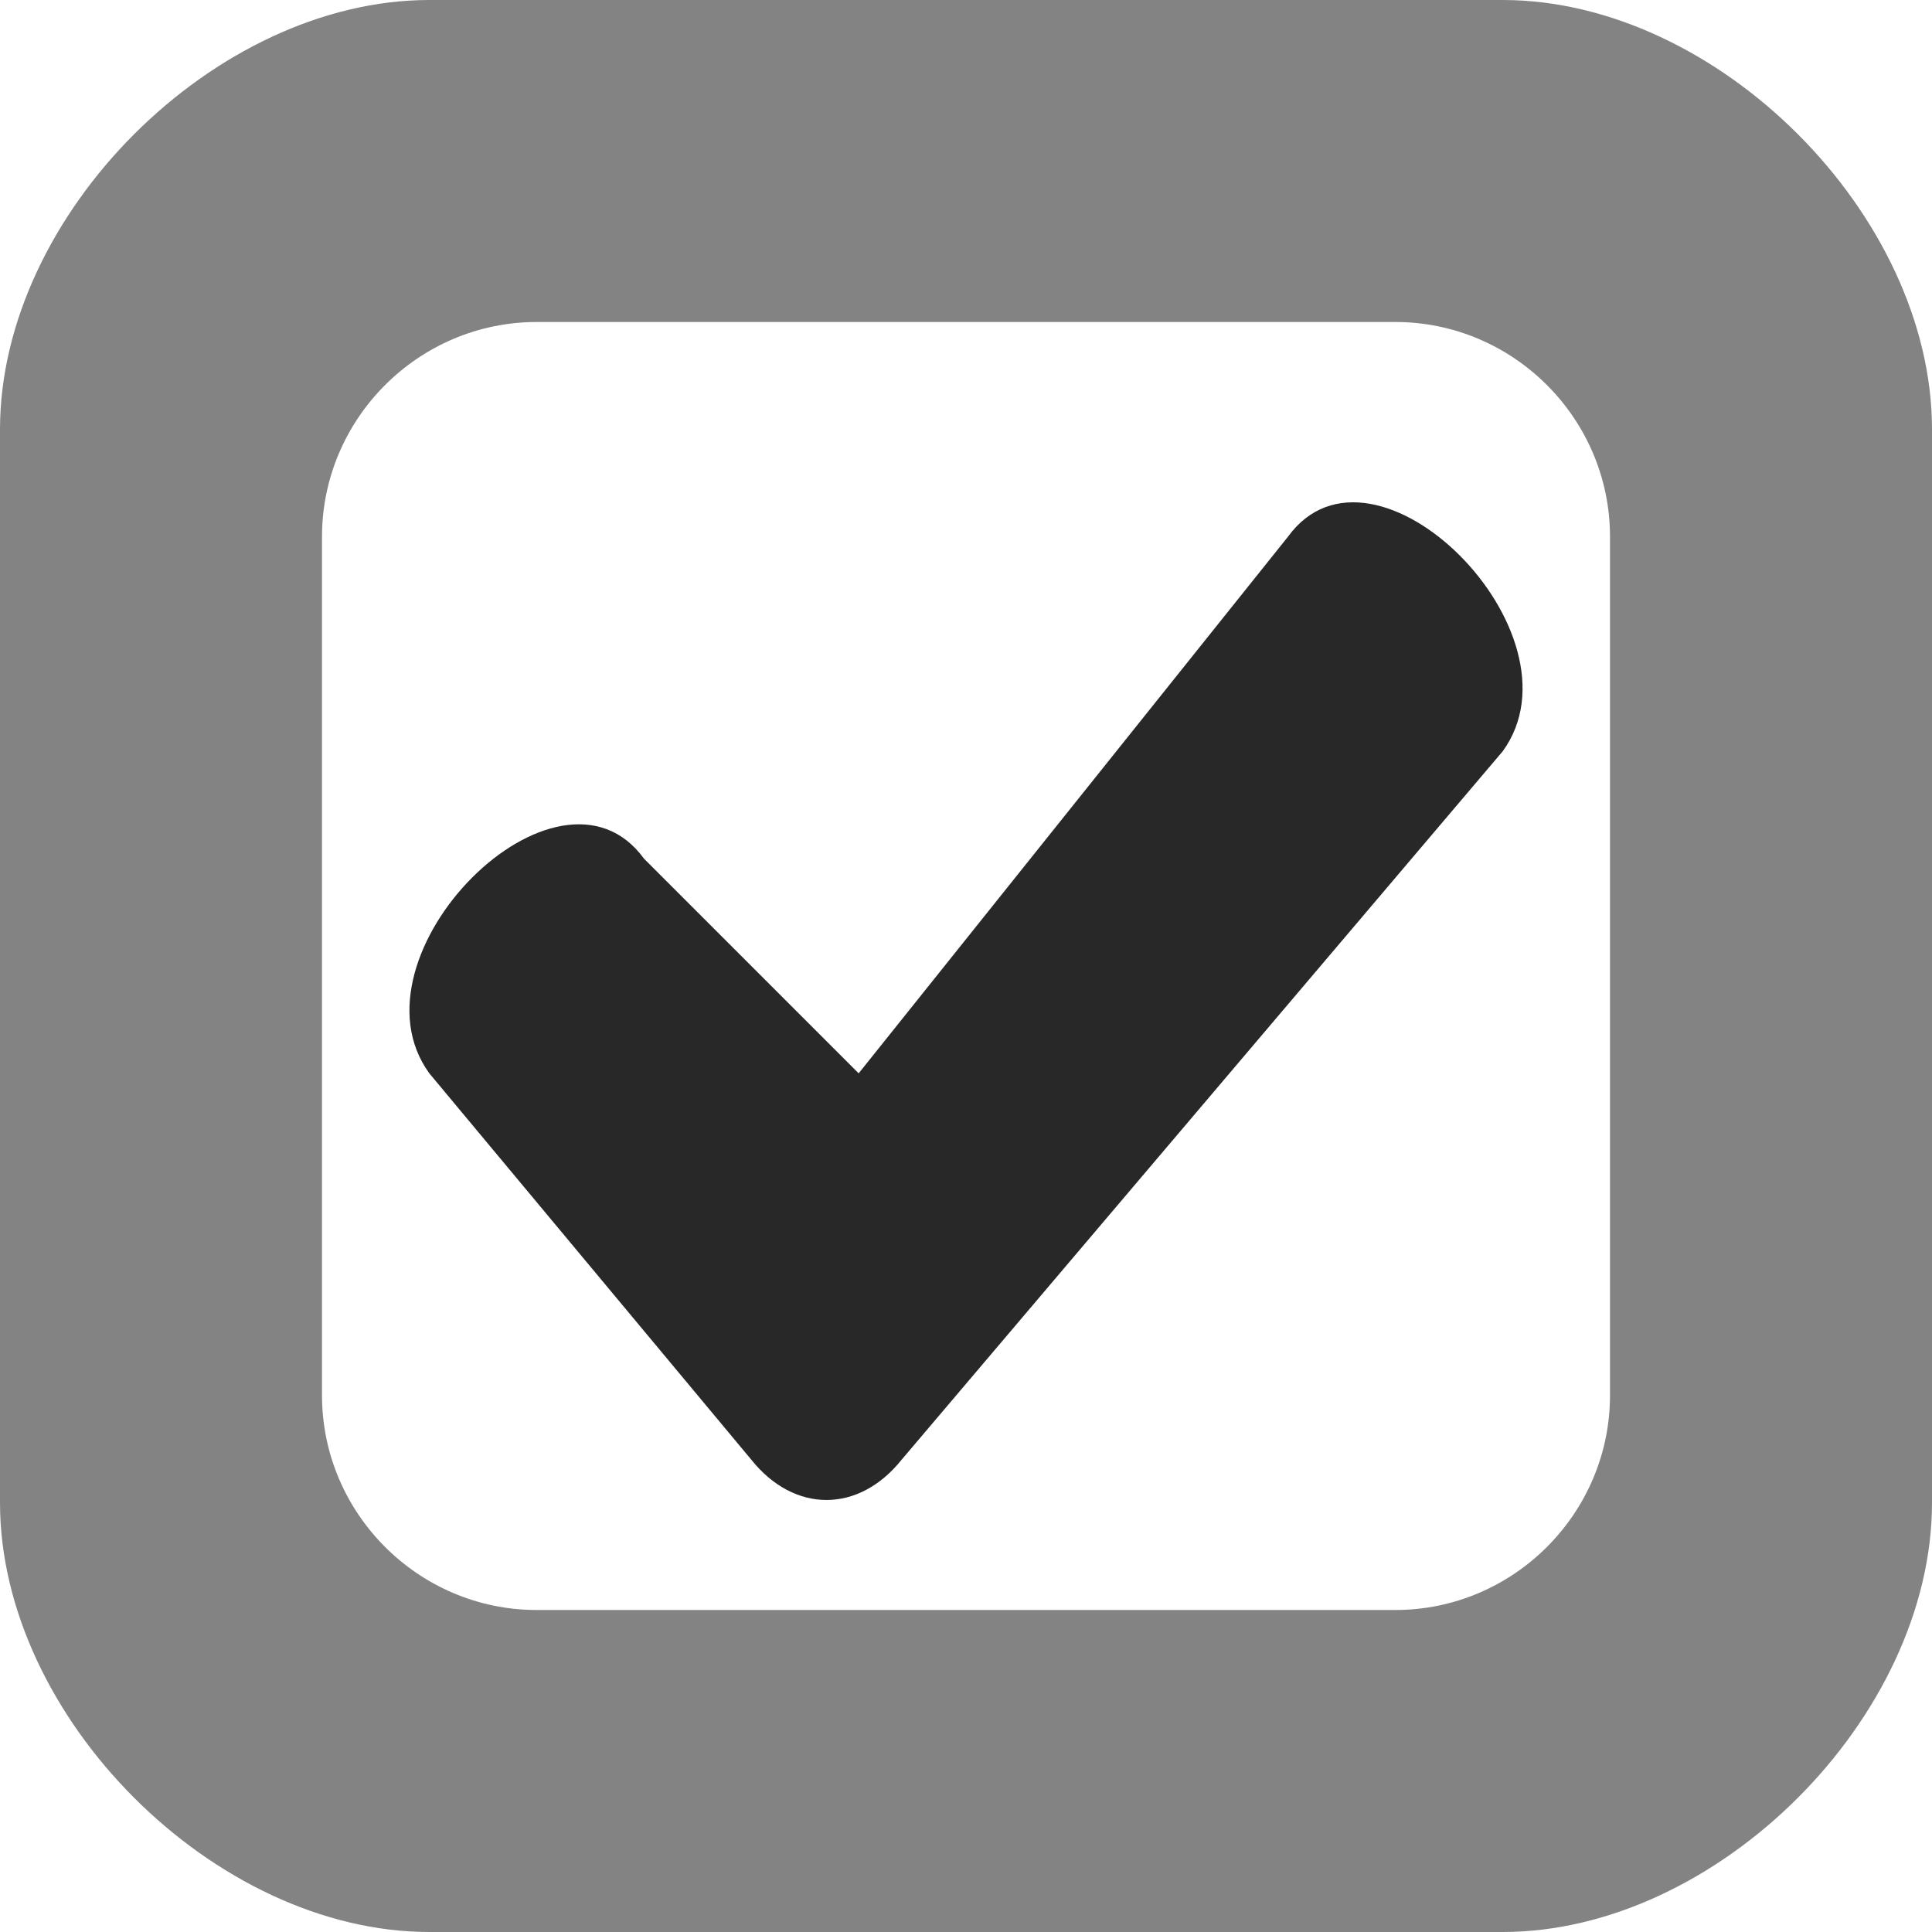
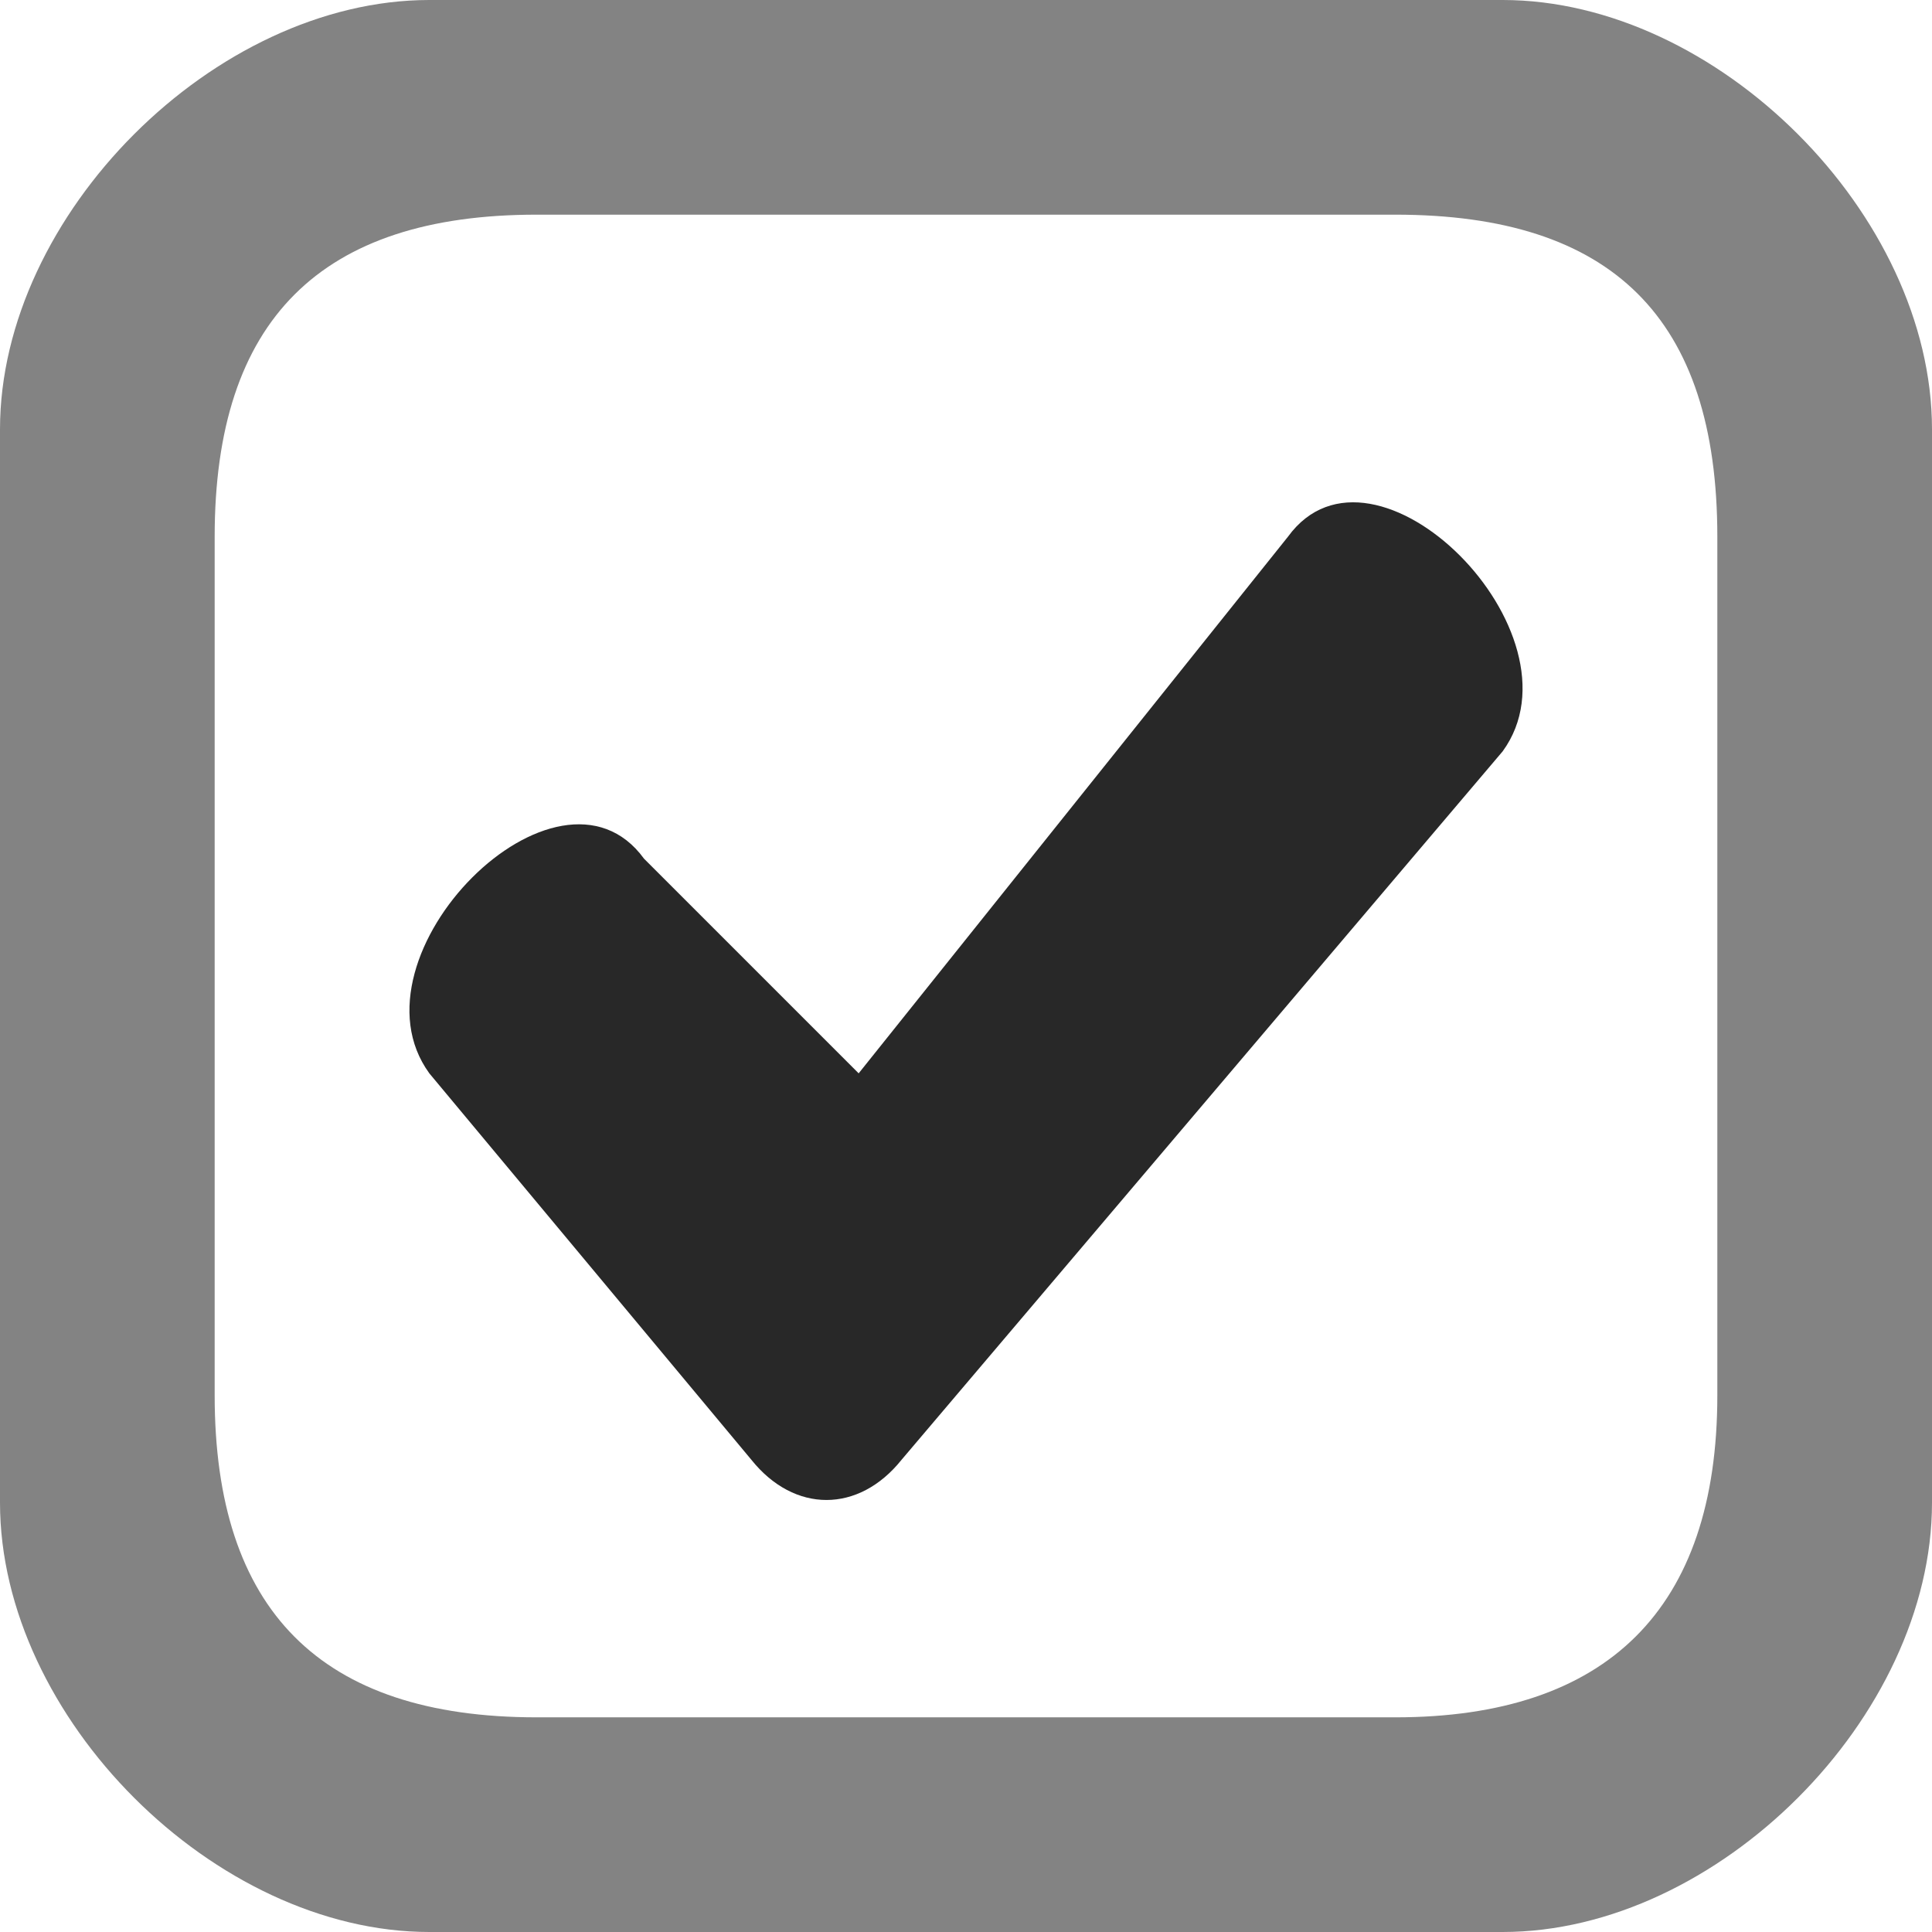
- <svg xmlns="http://www.w3.org/2000/svg" width="18" height="18" viewbox="0 0 18 18">
-   <path fill-rule="evenodd" clip-rule="evenodd" fill="#838383" d="M14 0h-10c-2 0-4 2-4 4v10c0 2 2 4 4 4h10c2 0 4-2 4-4v-10c0-2-2-4-4-4zm1 13c0 1.1-.9 2-2 2h-8c-1.1 0-2-.9-2-2v-8c0-1.1.9-2 2-2h8c1.1 0 2 .9 2 2v8z" />
-   <path fill="#282828" d="M14 7l-5.6 6.6c-.4.5-1 .5-1.4 0l-3-3.6c-.8-1.1 1.2-3.1 2-2l2 2 4-5c.8-1.1 2.8.9 2 2z" />
+ <svg xmlns="http://www.w3.org/2000/svg" version="1.1" baseProfile="full" width="18" height="18" viewBox="0 0 18 18">
+   <g transform="scale(NaN)">
+     <path fill-rule="evenodd" fill="rgb( 131, 131, 131 )" d="M14.000,-0.000 C14.000,-0.000 4.000,-0.000 4.000,-0.000 C2.000,-0.000 -0.000,2.000 -0.000,4.000 C-0.000,4.000 -0.000,14.000 -0.000,14.000 C-0.000,16.000 2.000,18.000 4.000,18.000 C4.000,18.000 14.000,18.000 14.000,18.000 C16.000,18.000 18.000,16.000 18.000,14.000 C18.000,14.000 18.000,4.000 18.000,4.000 C18.000,2.000 16.000,-0.000 14.000,-0.000 ZM16.000,13.000 C16.000,14.994 14.971,16.000 13.000,16.000 C13.000,16.000 7.018,16.000 5.000,16.000 C2.982,16.000 2.000,14.997 2.000,13.000 C2.000,13.000 2.000,5.000 2.000,5.000 C2.000,2.984 2.985,2.000 5.000,2.000 C6.496,2.000 10.985,2.000 13.000,2.000 C15.015,2.000 16.000,2.958 16.000,5.000 C16.000,5.000 16.000,11.006 16.000,13.000 Z" />
+     <path fill-rule="evenodd" fill="rgb( 40, 40, 40 )" d="M14.000,7.000 C14.000,7.000 8.400,13.600 8.400,13.600 C8.000,14.100 7.400,14.100 7.000,13.600 C7.000,13.600 4.000,10.000 4.000,10.000 C3.200,8.900 5.200,6.900 6.000,8.000 C6.000,8.000 8.000,10.000 8.000,10.000 C8.000,10.000 12.000,5.000 12.000,5.000 C12.800,3.900 14.800,5.900 14.000,7.000 Z" />
+   </g>
</svg>
